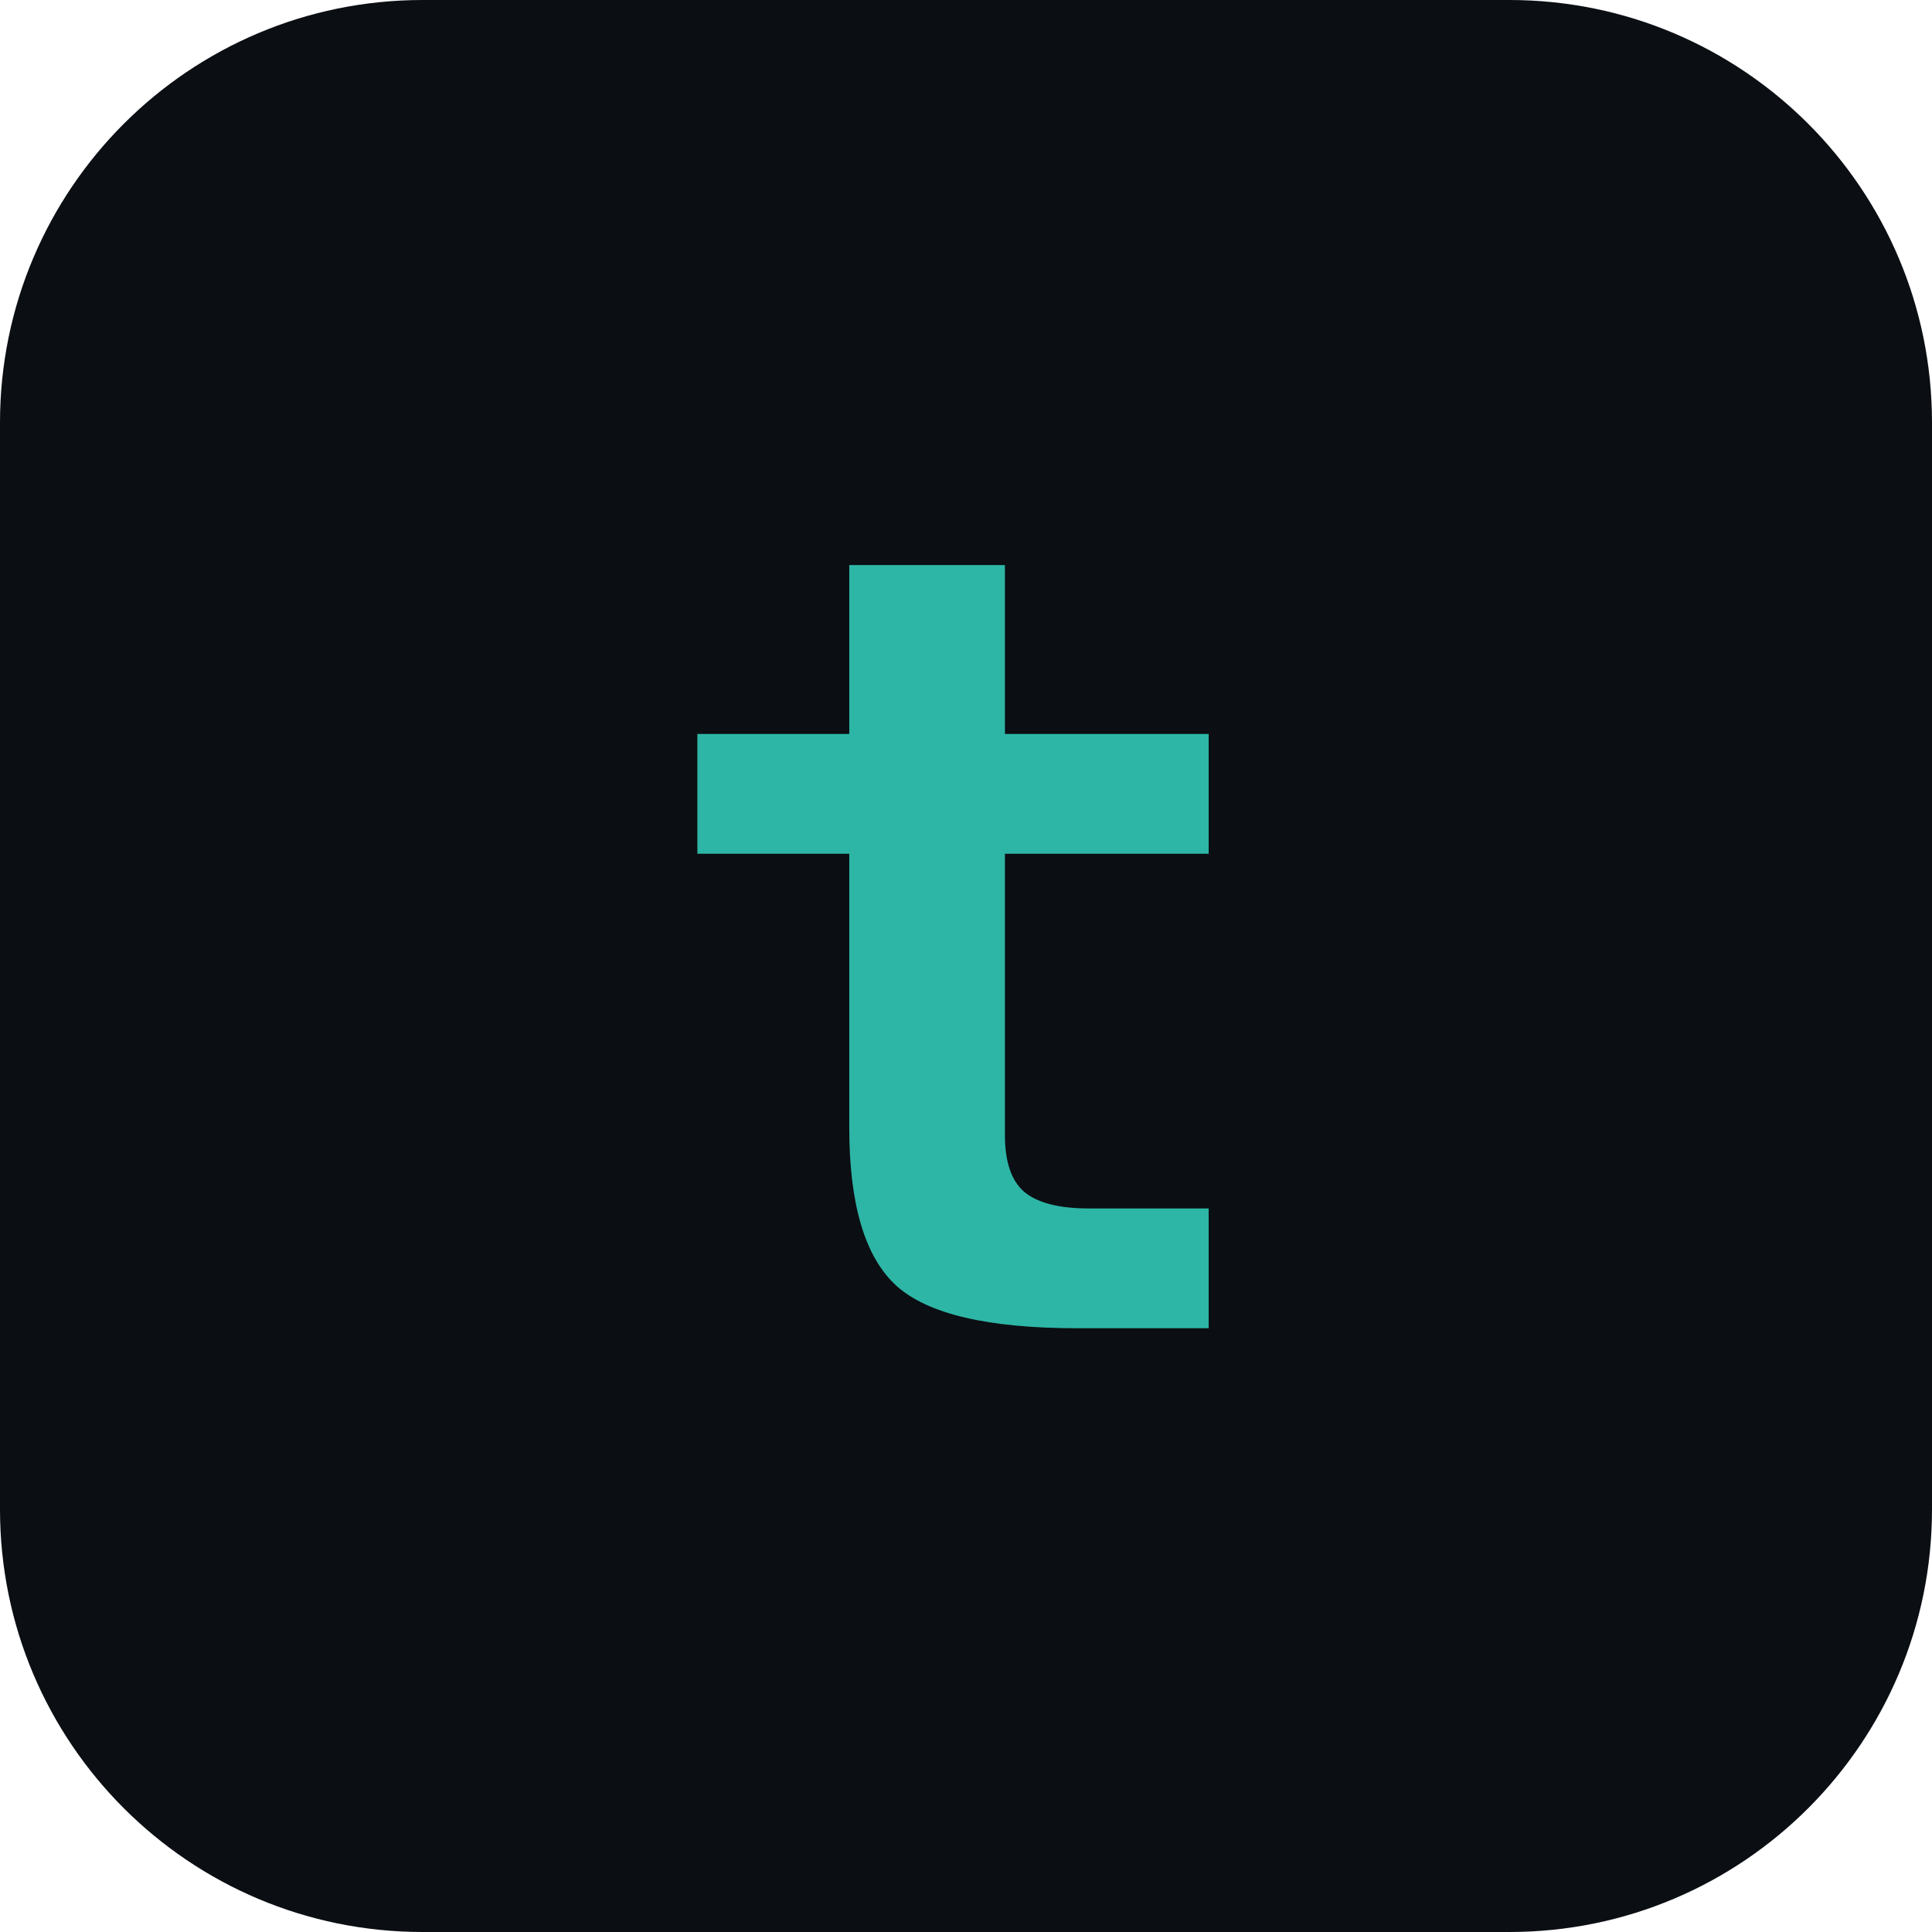
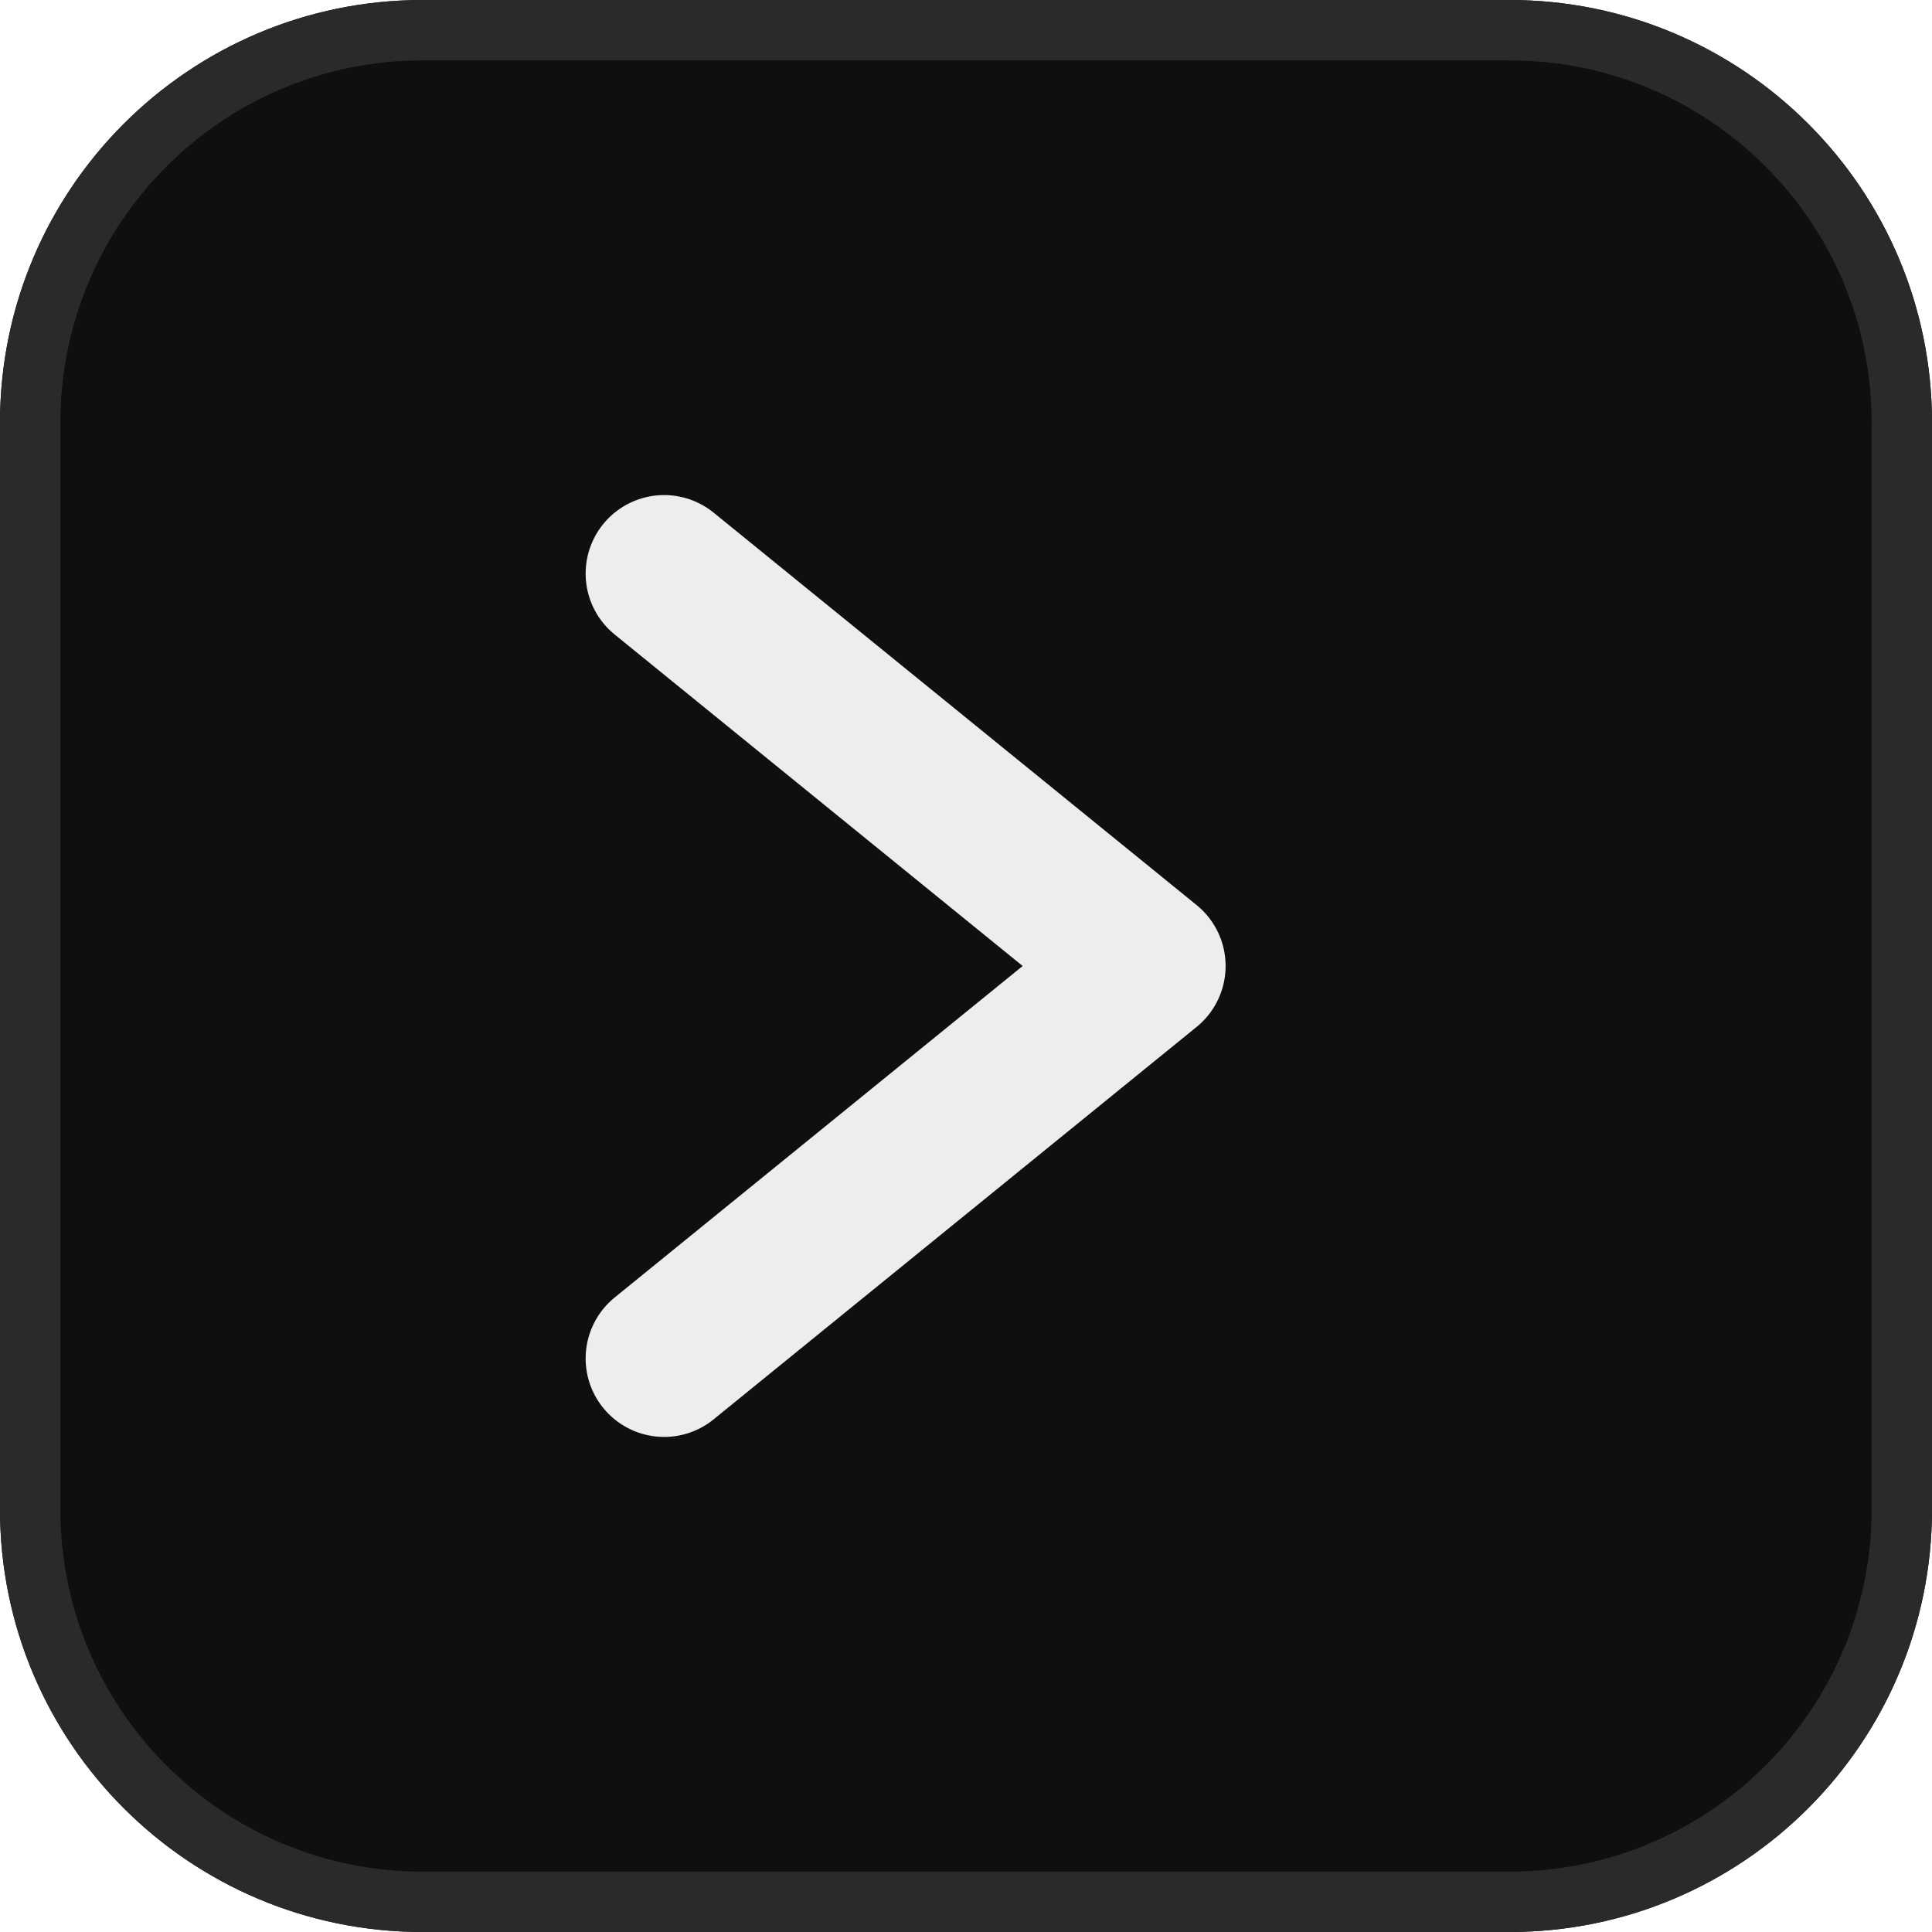
<svg xmlns="http://www.w3.org/2000/svg" viewBox="0 0 32 32">
-   <rect width="32" height="32" rx="7" fill="#0b0e13" />
-   <text x="16" y="22" font-family="ui-monospace, Menlo, monospace" font-size="18" font-weight="700" fill="#2db6a6" text-anchor="middle">t</text>
+   <rect width="32" height="32" rx="7" fill="#0f0f0f" />
+   <rect x="0.5" y="0.5" width="31" height="31" rx="6.5" fill="none" stroke="#2a2a2a" />
+   <path d="M11 9.5 L19 16 L11 22.5" fill="none" stroke="#ededed" stroke-width="2.6" stroke-linecap="round" stroke-linejoin="round" />
</svg>
